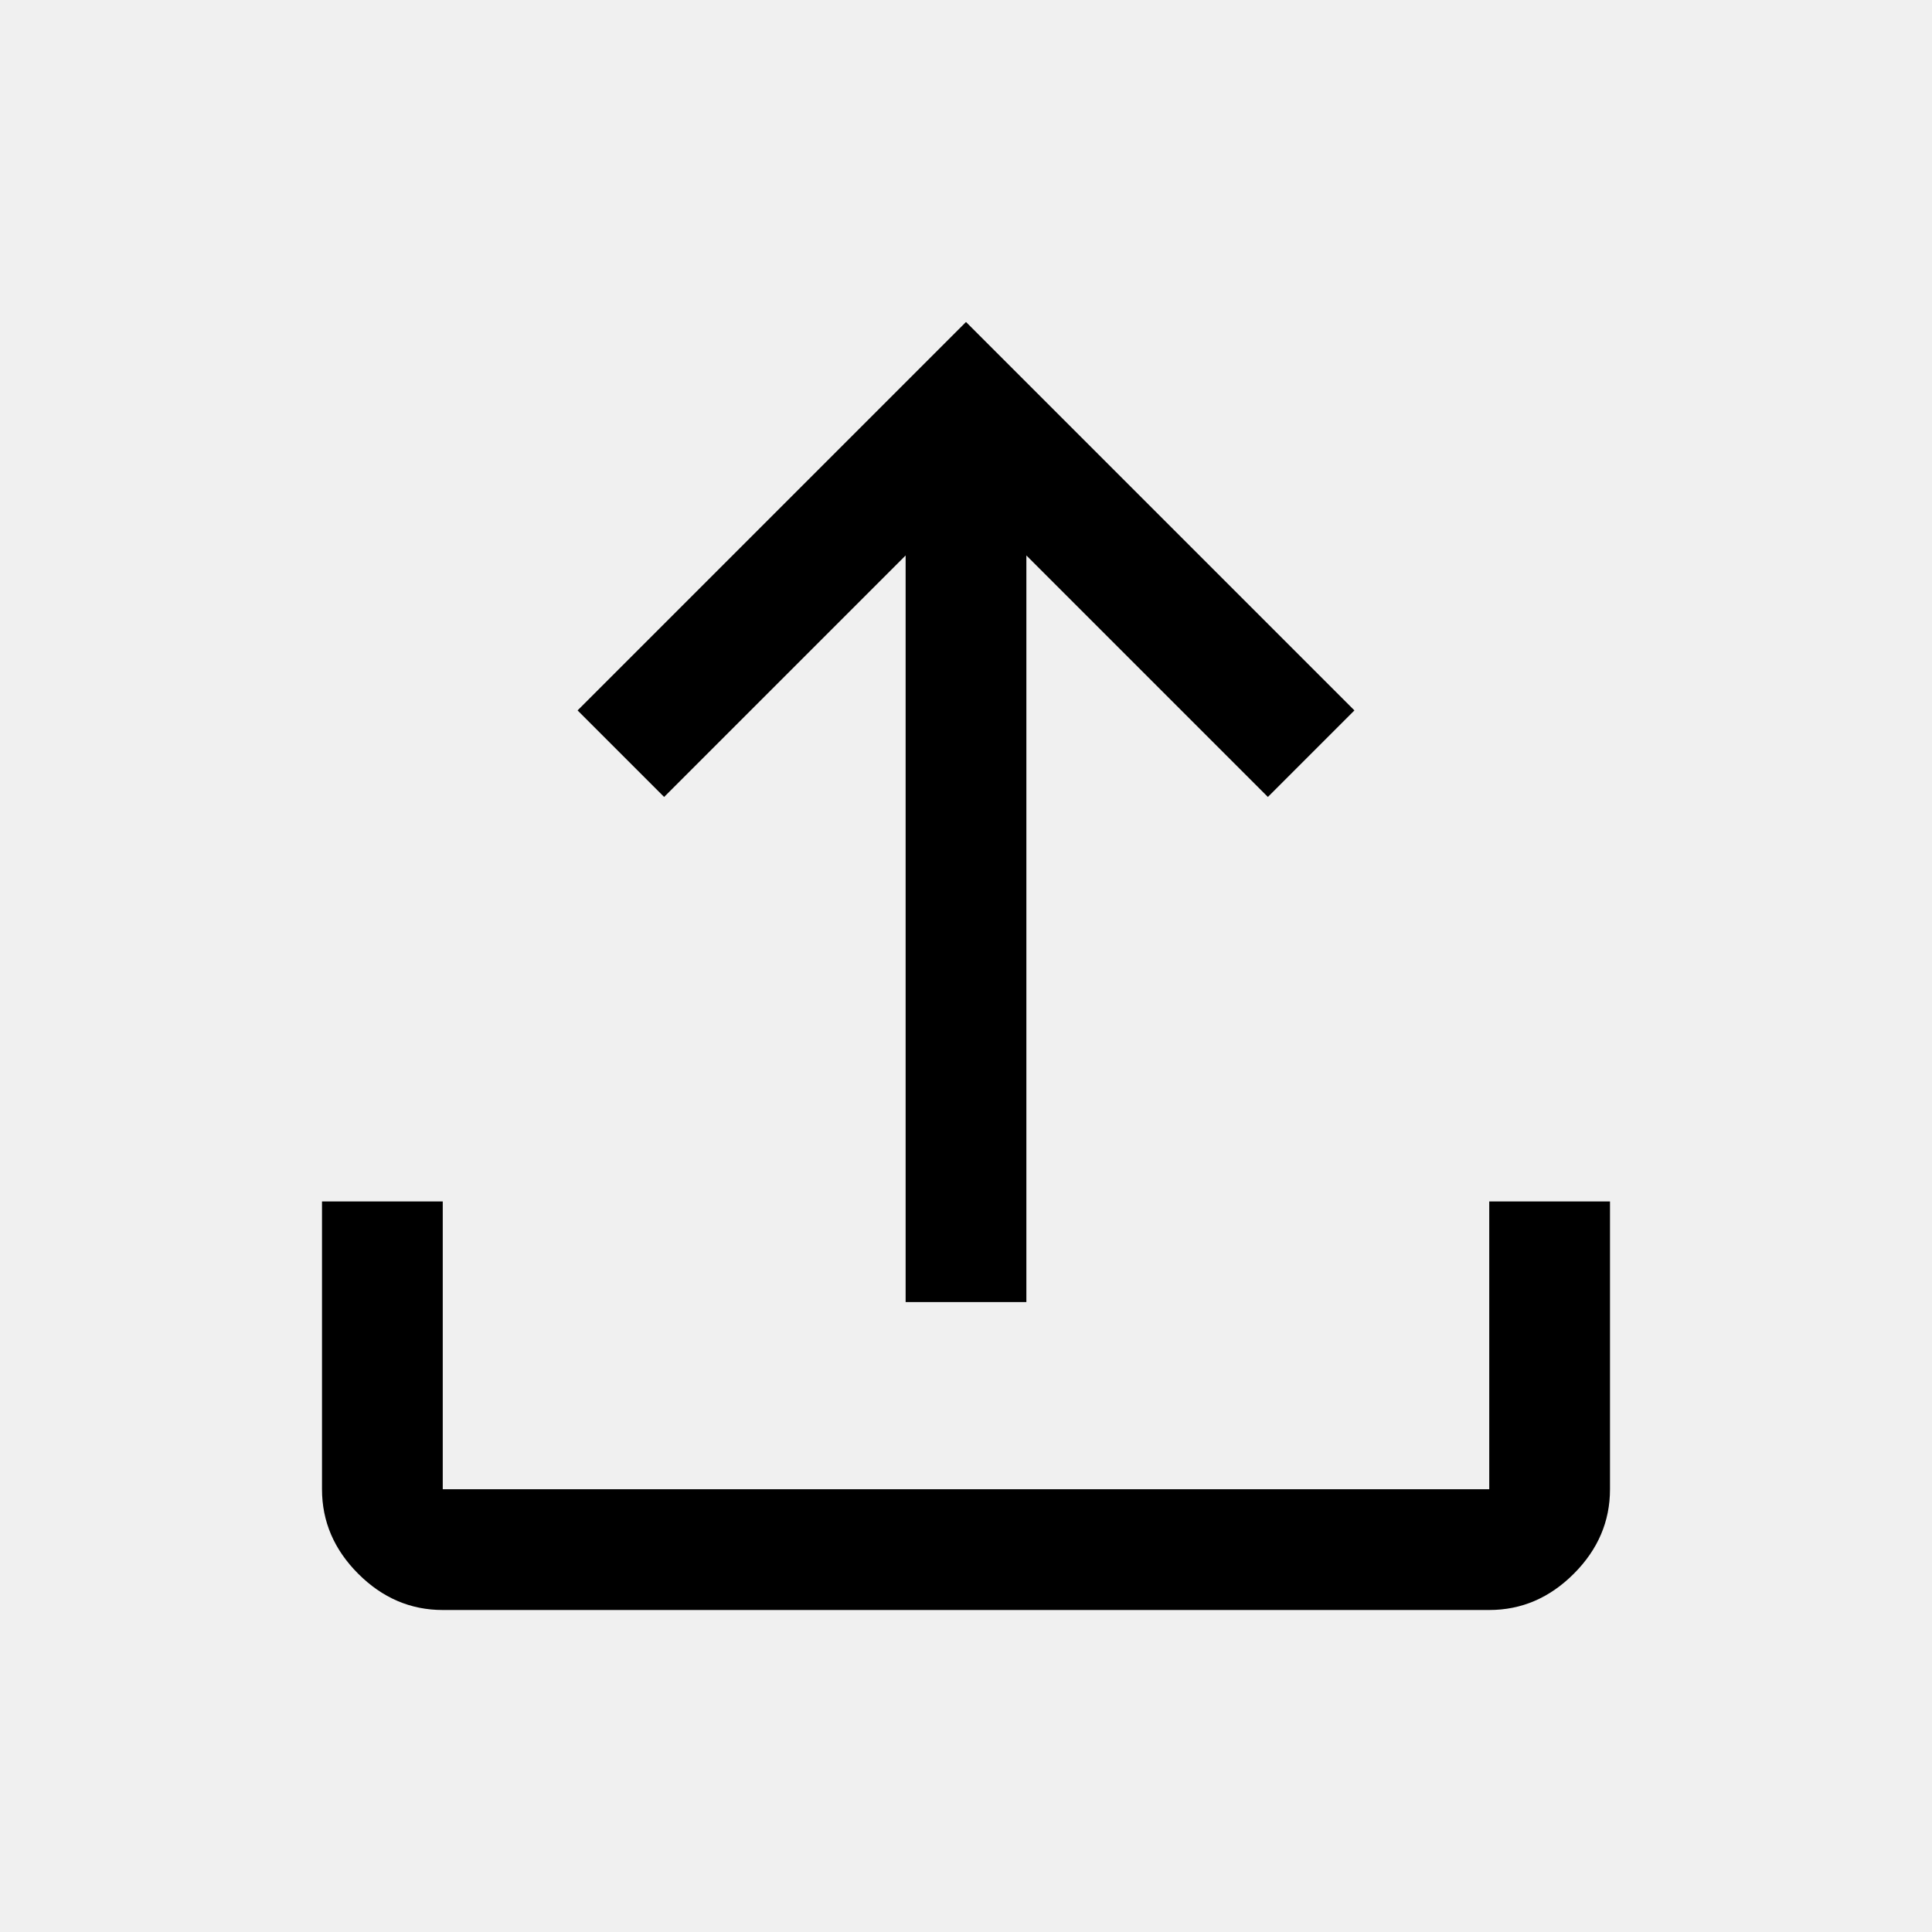
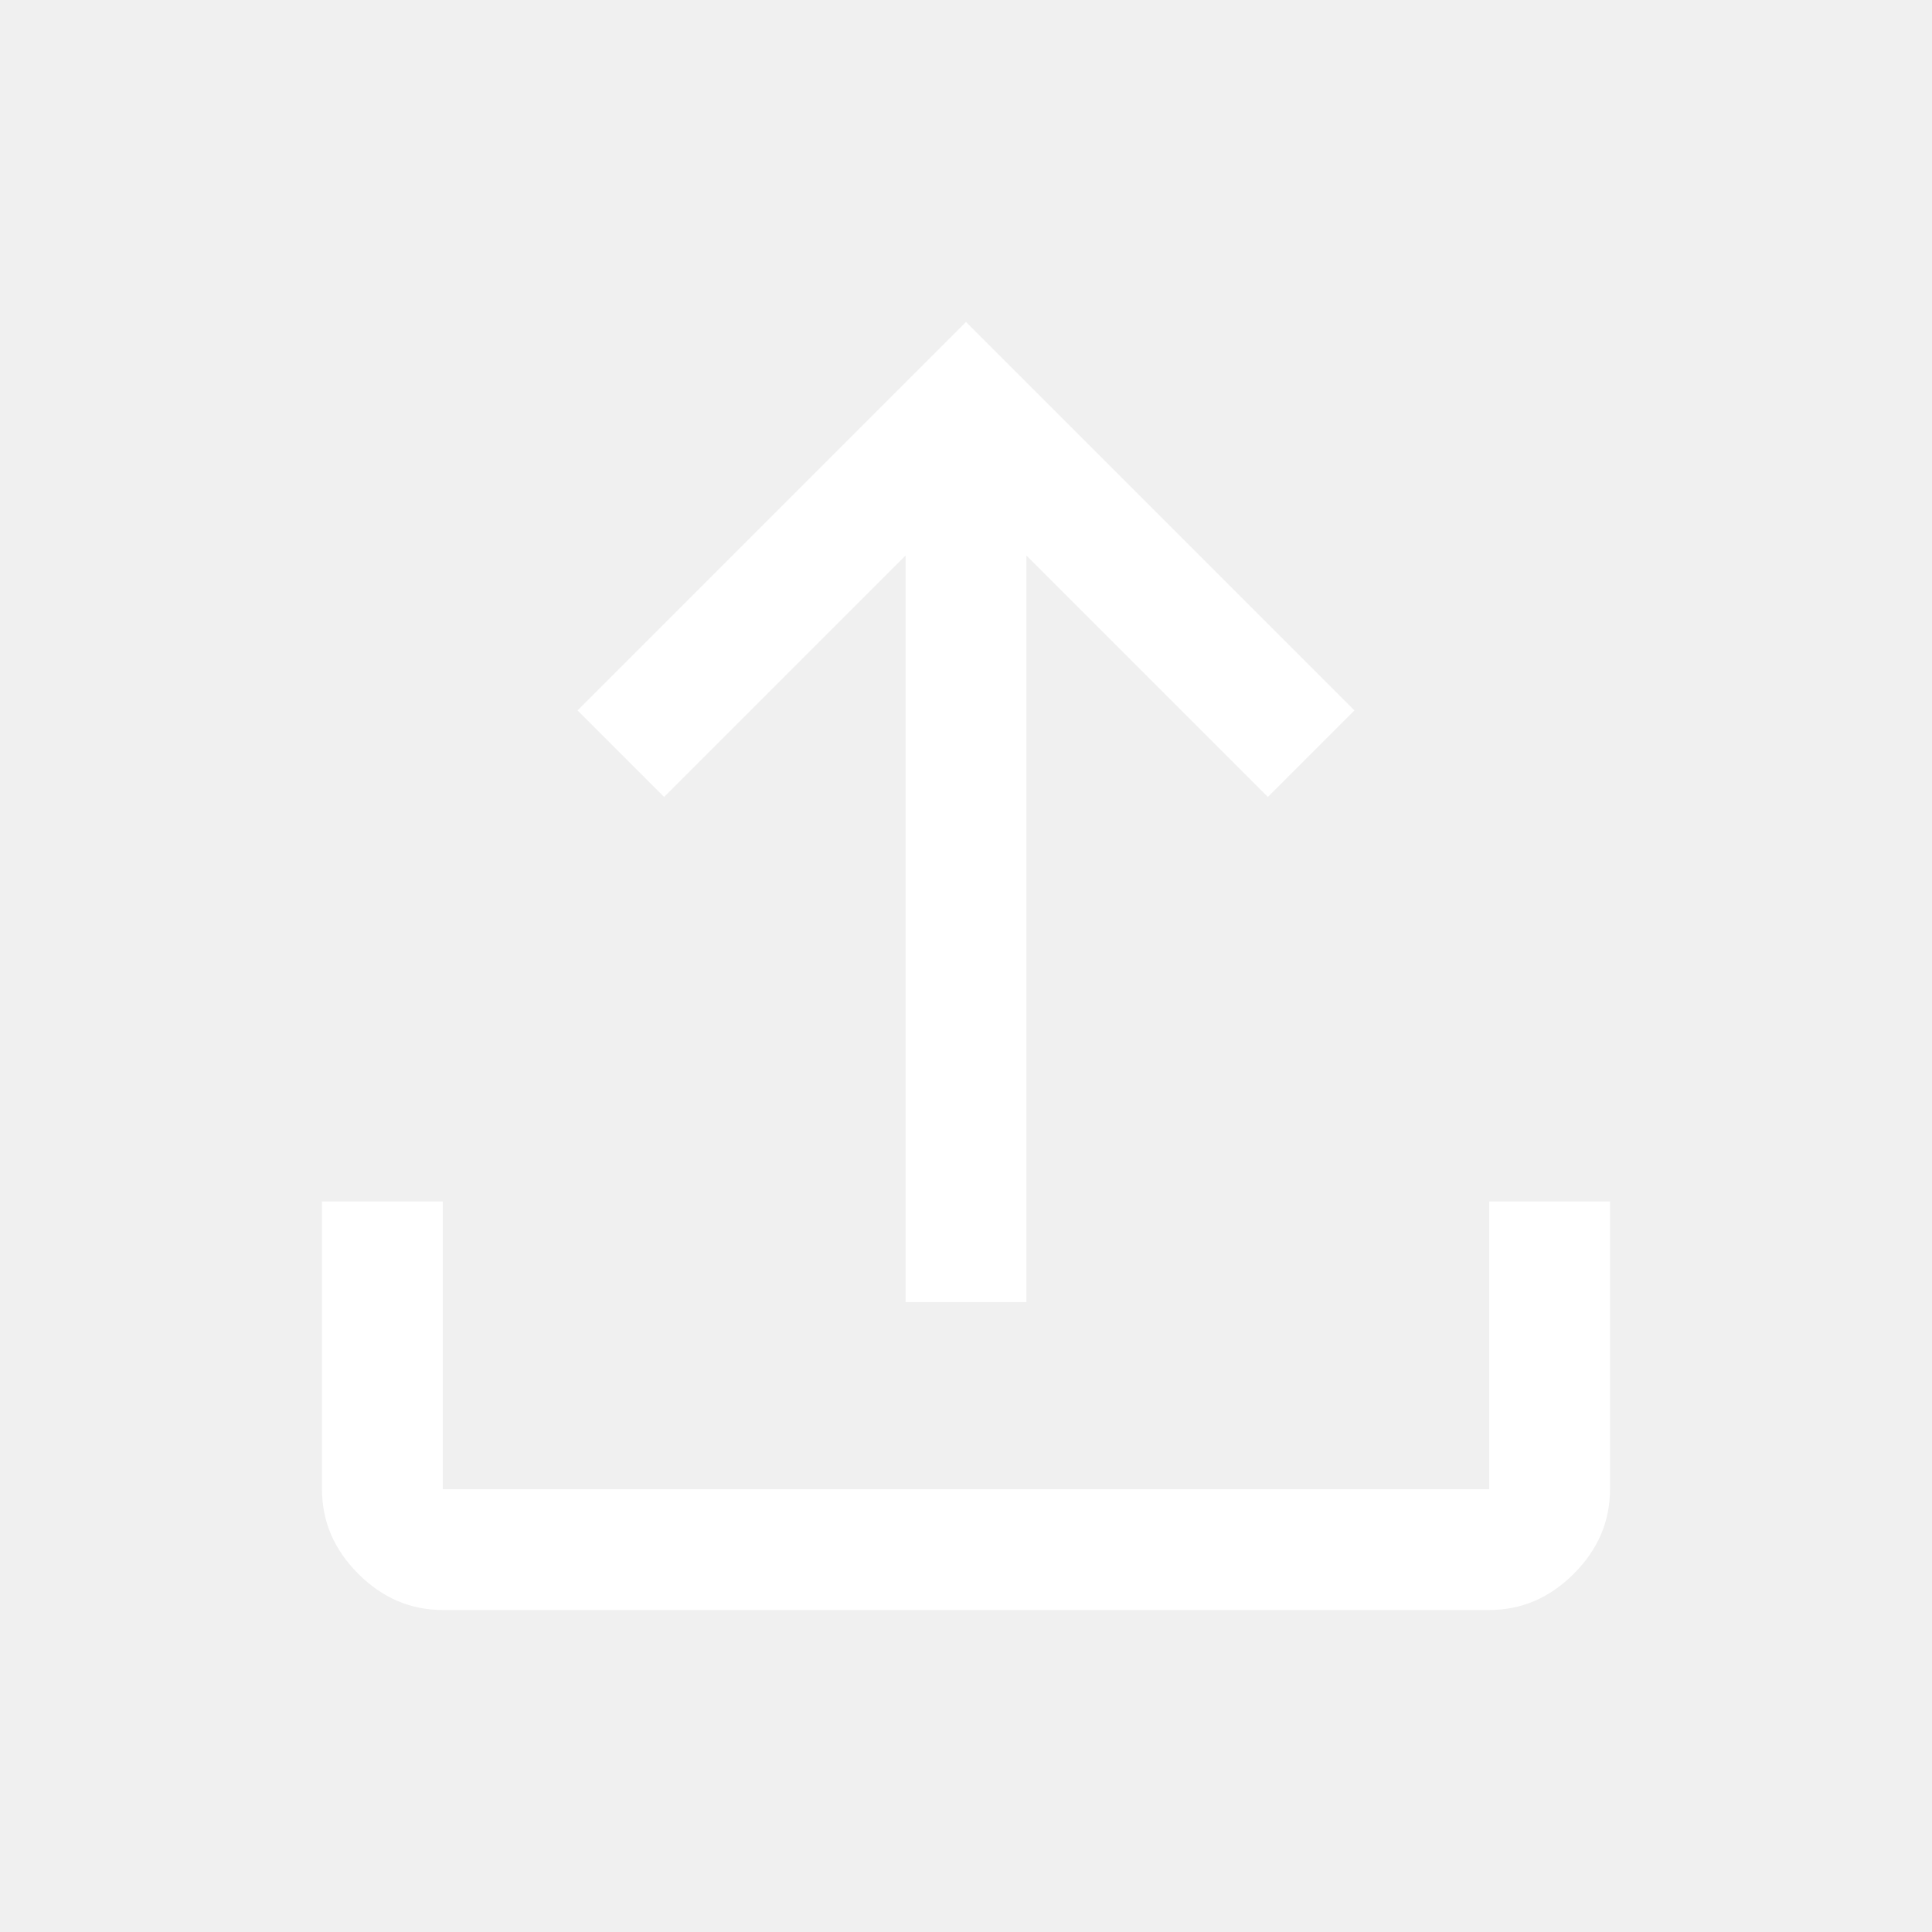
- <svg xmlns="http://www.w3.org/2000/svg" height="48" width="48">
+ <svg xmlns="http://www.w3.org/2000/svg" fill="#fff" height="48" width="48">
  <path d="M11 40q-1.2 0-2.1-.9Q8 38.2 8 37v-7.15h3V37h26v-7.15h3V37q0 1.2-.9 2.1-.9.9-2.1.9Zm11.5-7.65V13.8l-6 6-2.15-2.15L24 8l9.65 9.65-2.15 2.15-6-6v18.55Z" />
</svg>
